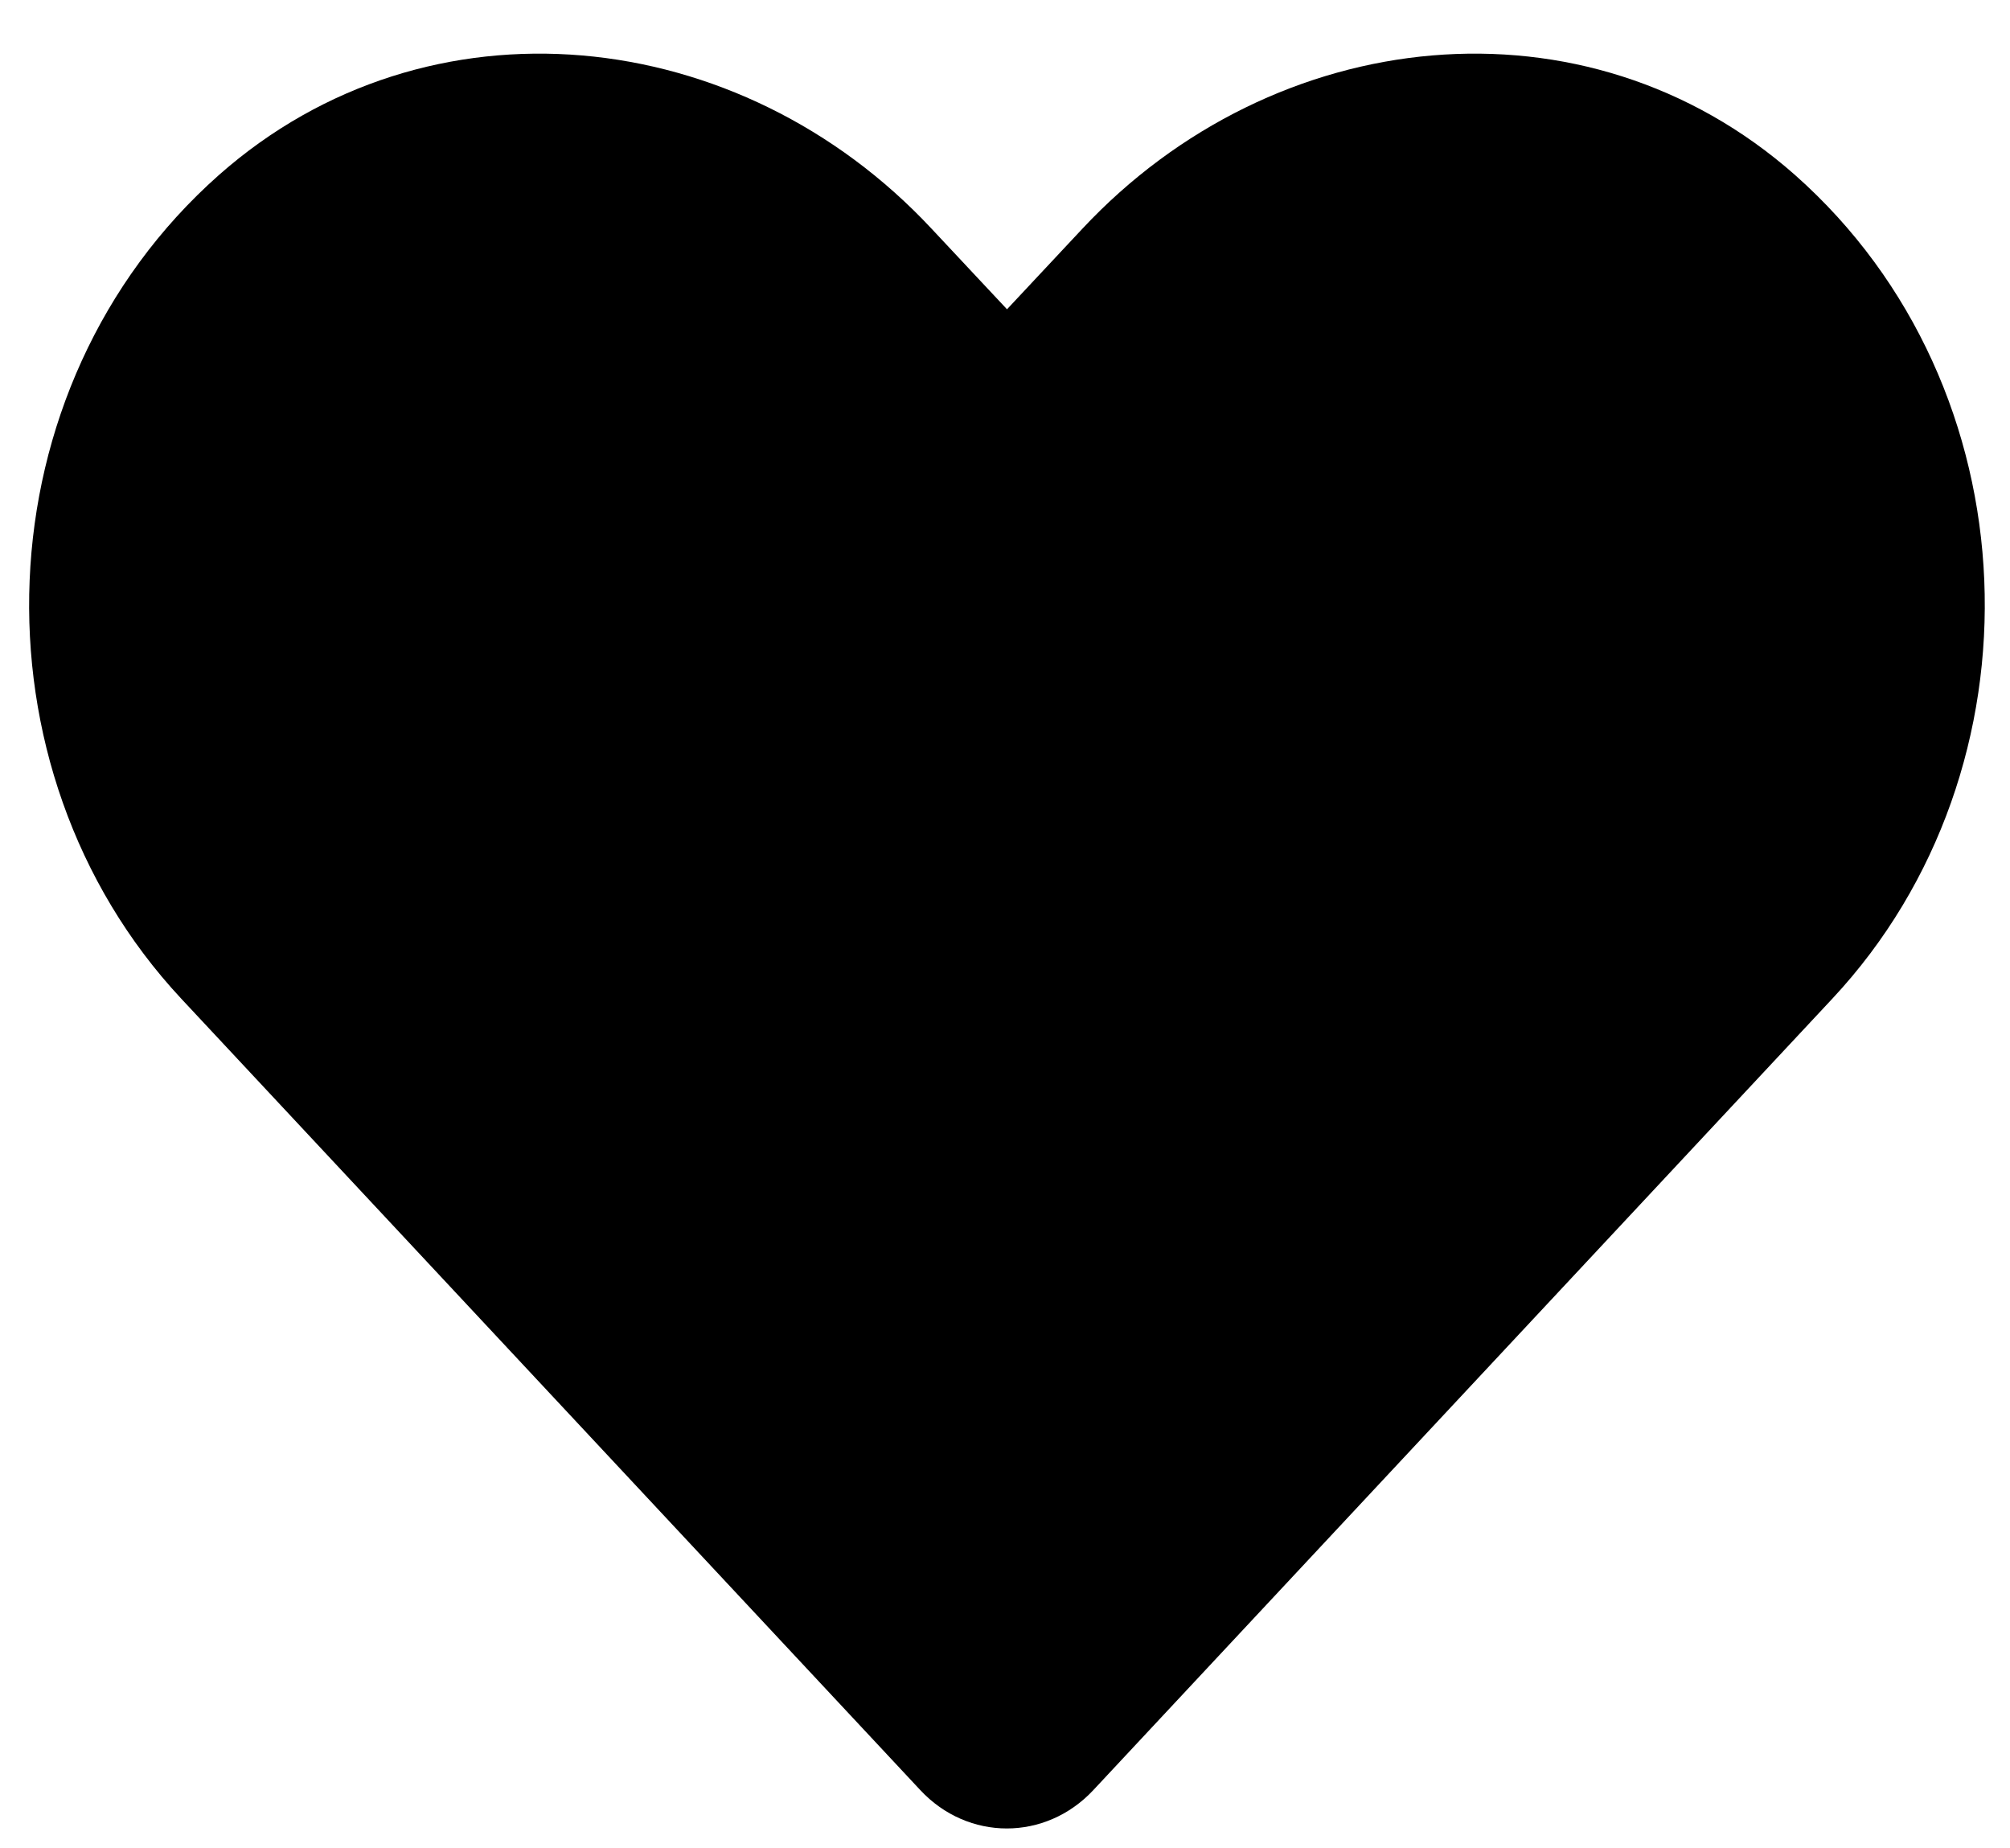
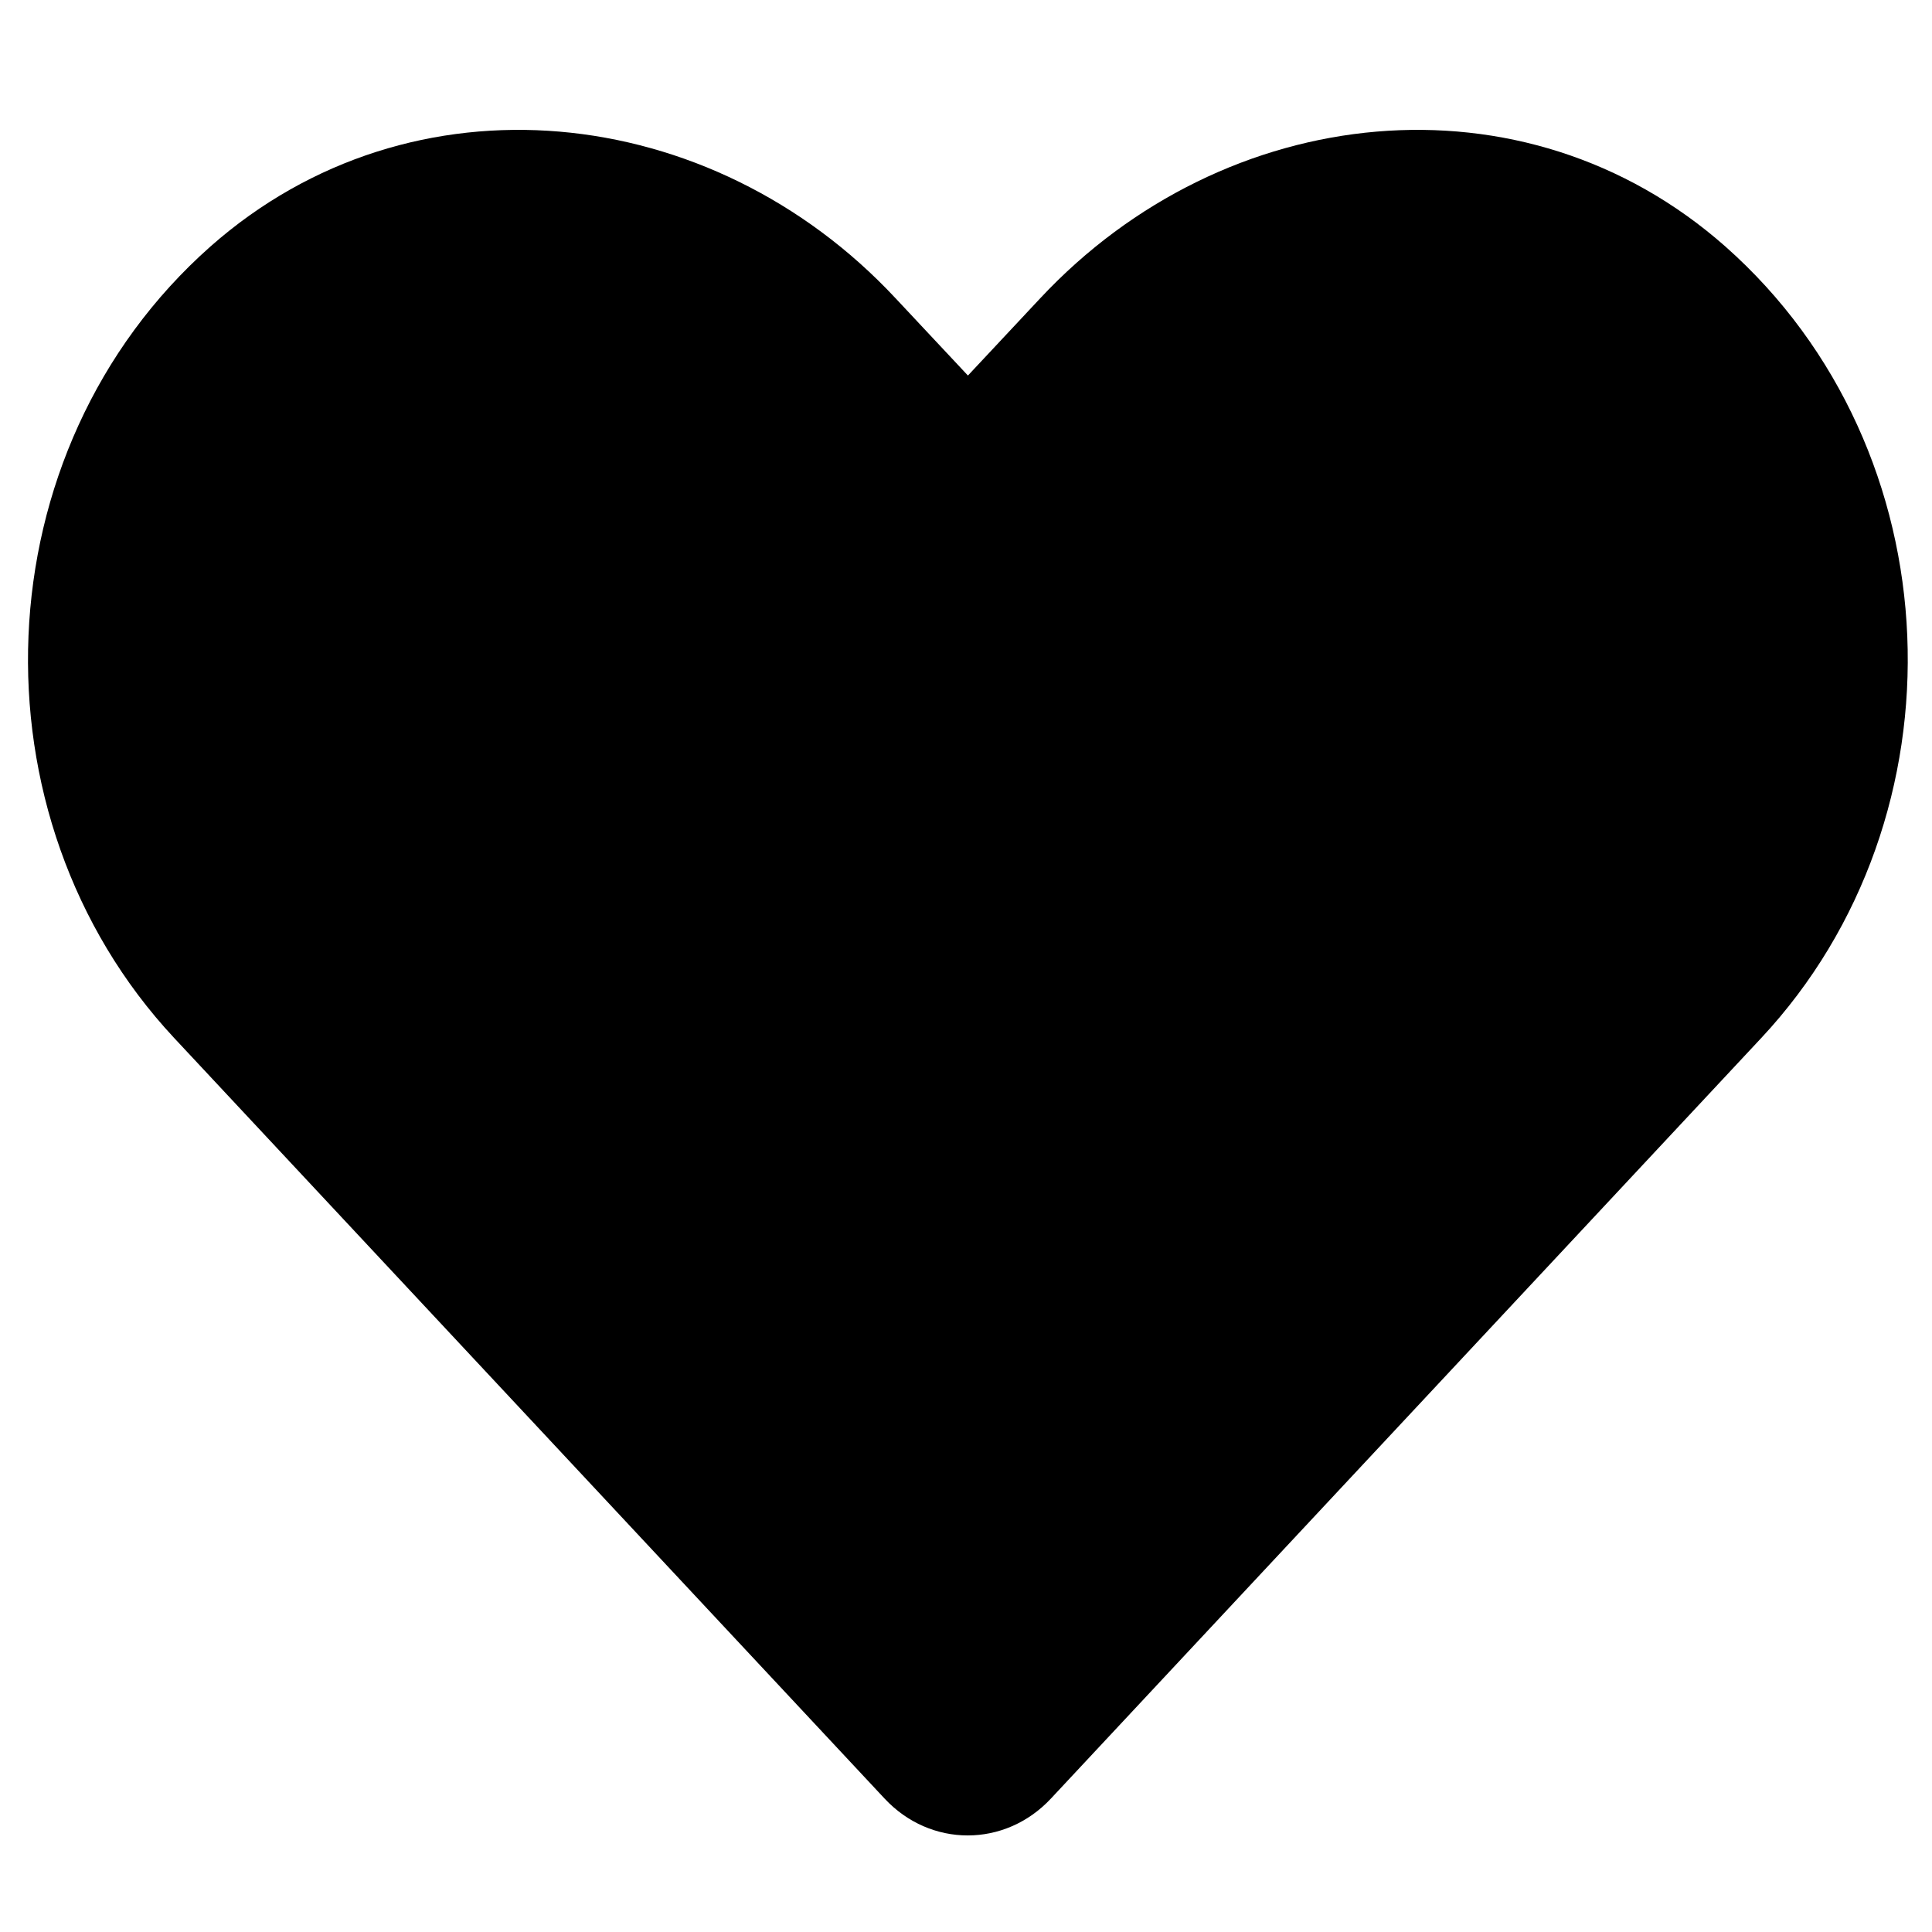
- <svg xmlns="http://www.w3.org/2000/svg" width="37" height="34" viewBox="0 0 37 34" fill="none">
+ <svg xmlns="http://www.w3.org/2000/svg" width="25" height="25" viewBox="0 0 37 34" fill="none">
  <path d="M33.042 3.22C29.189 -0.184 23.458 0.428 19.922 4.212L18.537 5.692L17.151 4.212C13.622 0.428 7.884 -0.184 4.031 3.22C-0.384 7.128 -0.616 14.142 3.335 18.378L16.941 32.945C17.819 33.886 19.247 33.886 20.126 32.945L33.731 18.378C37.689 14.142 37.457 7.128 33.042 3.22Z" fill="black" />
</svg>
